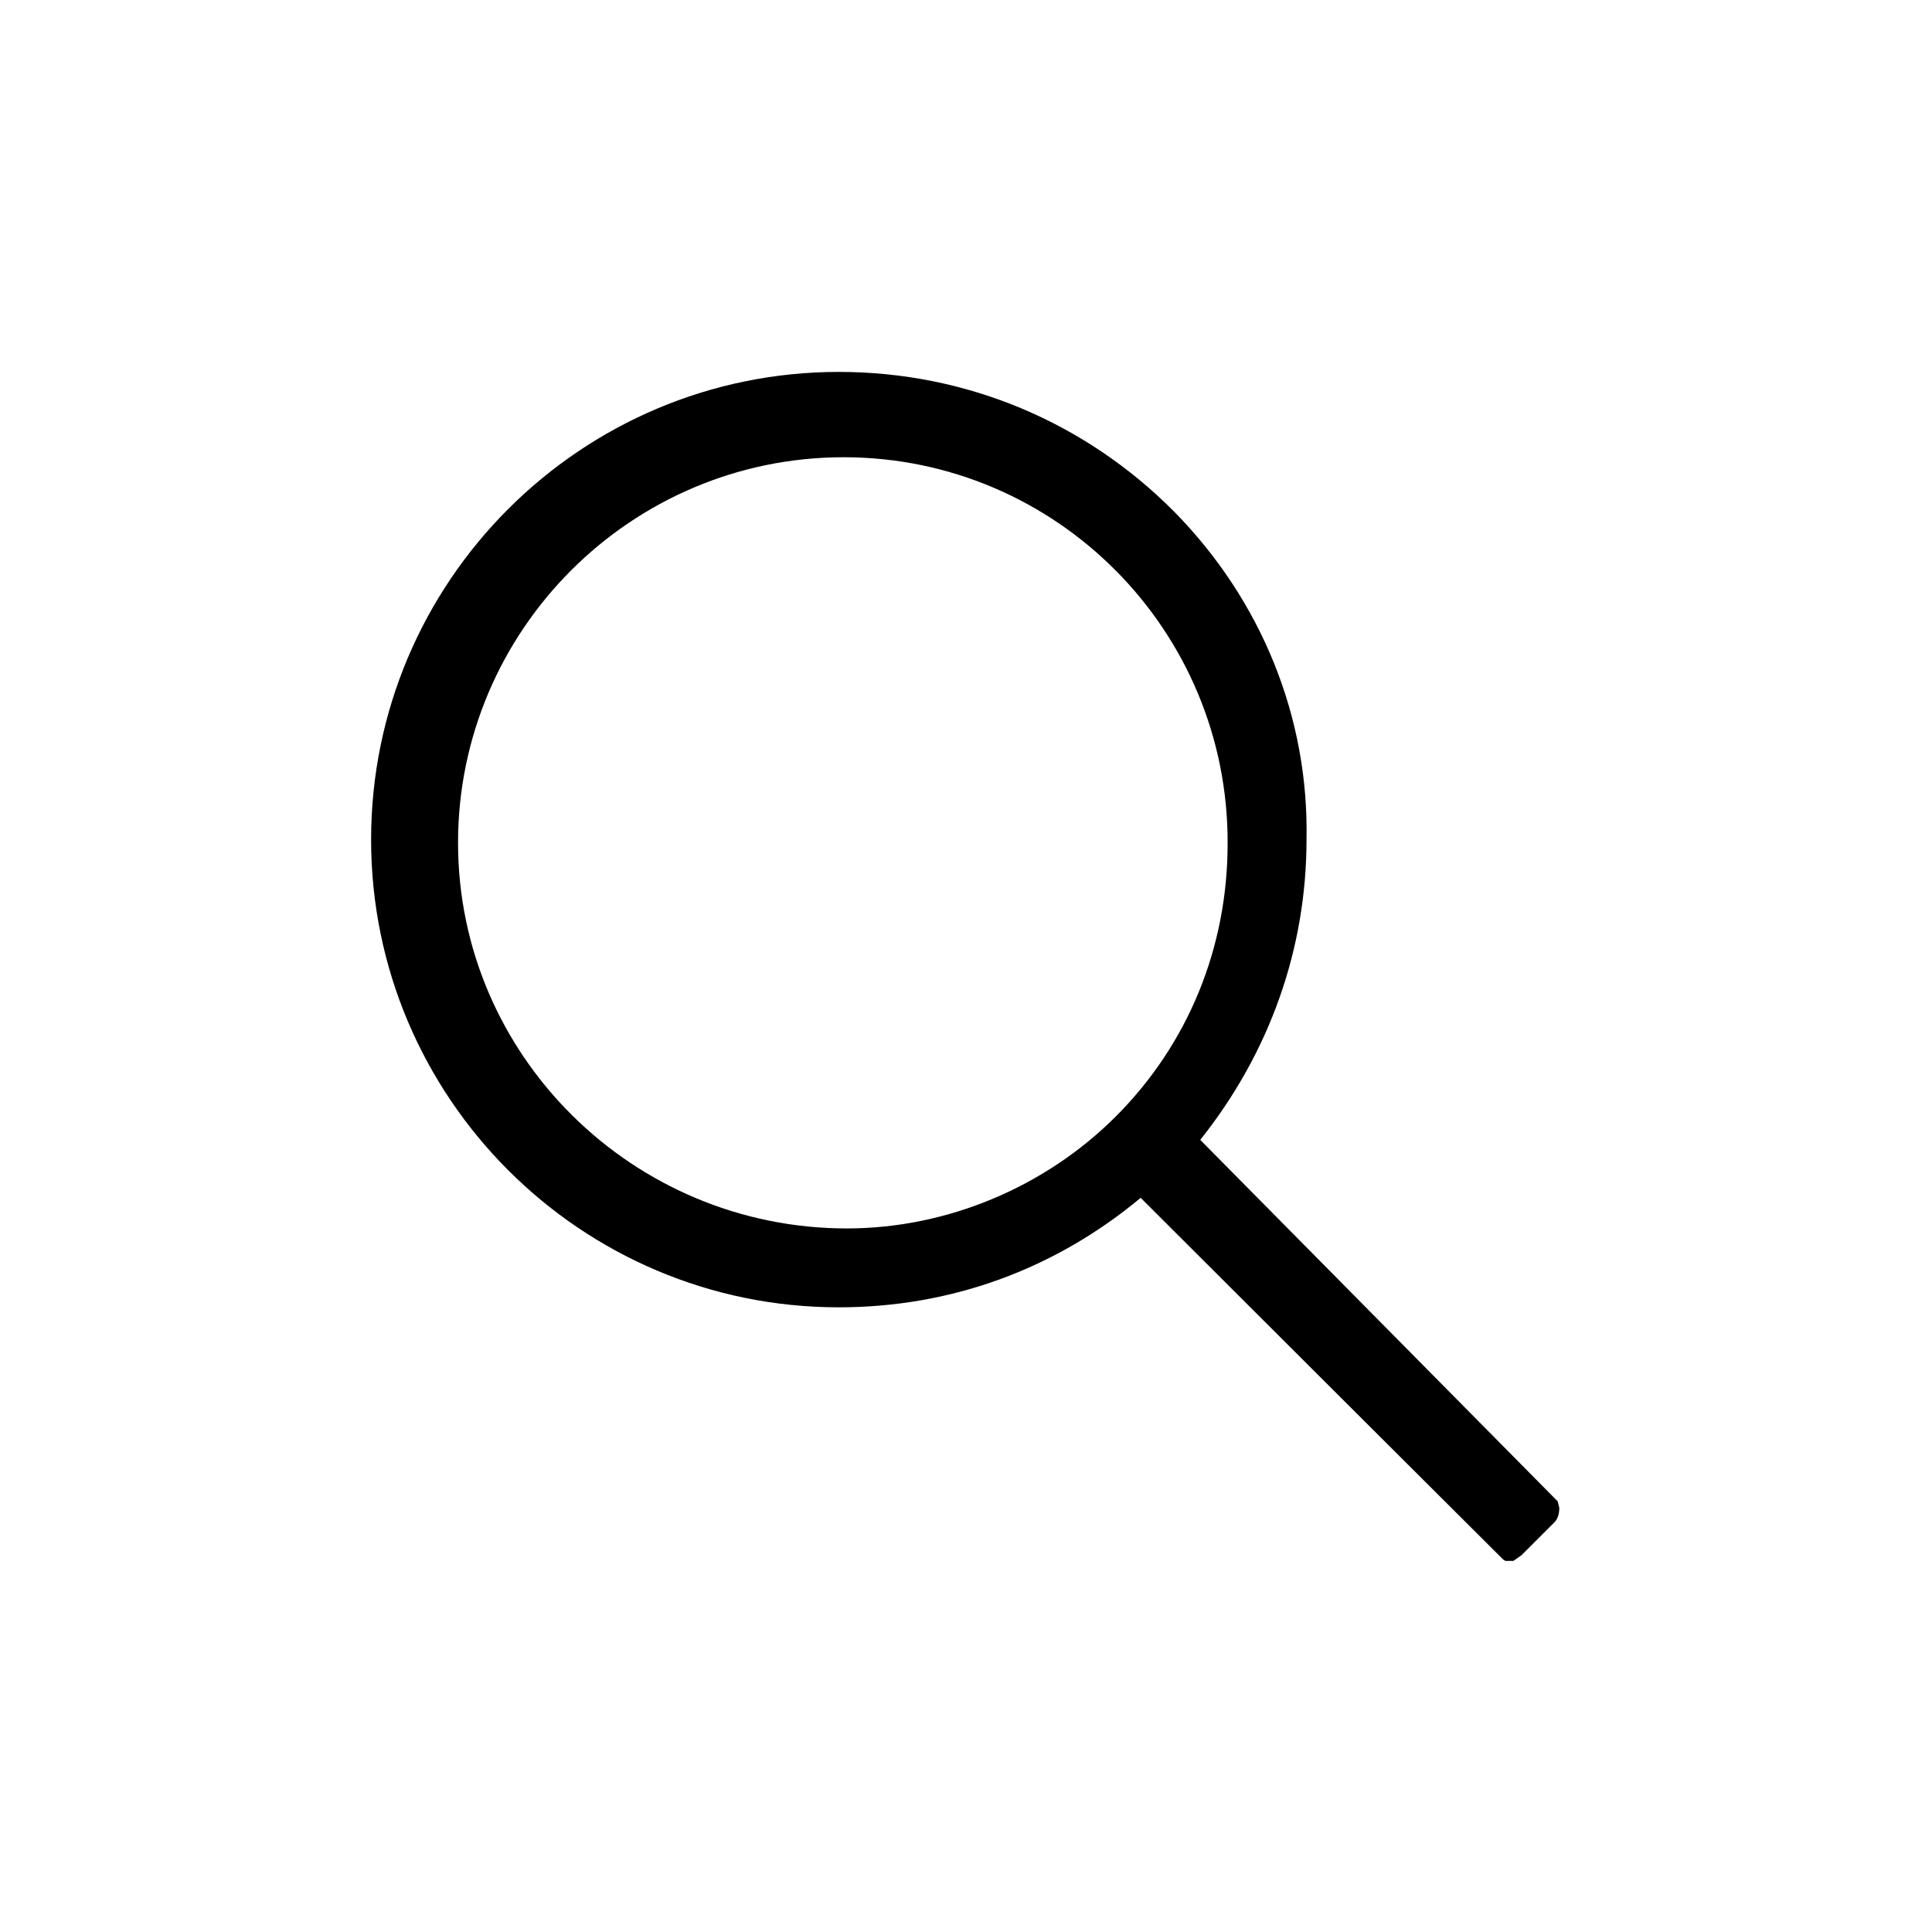
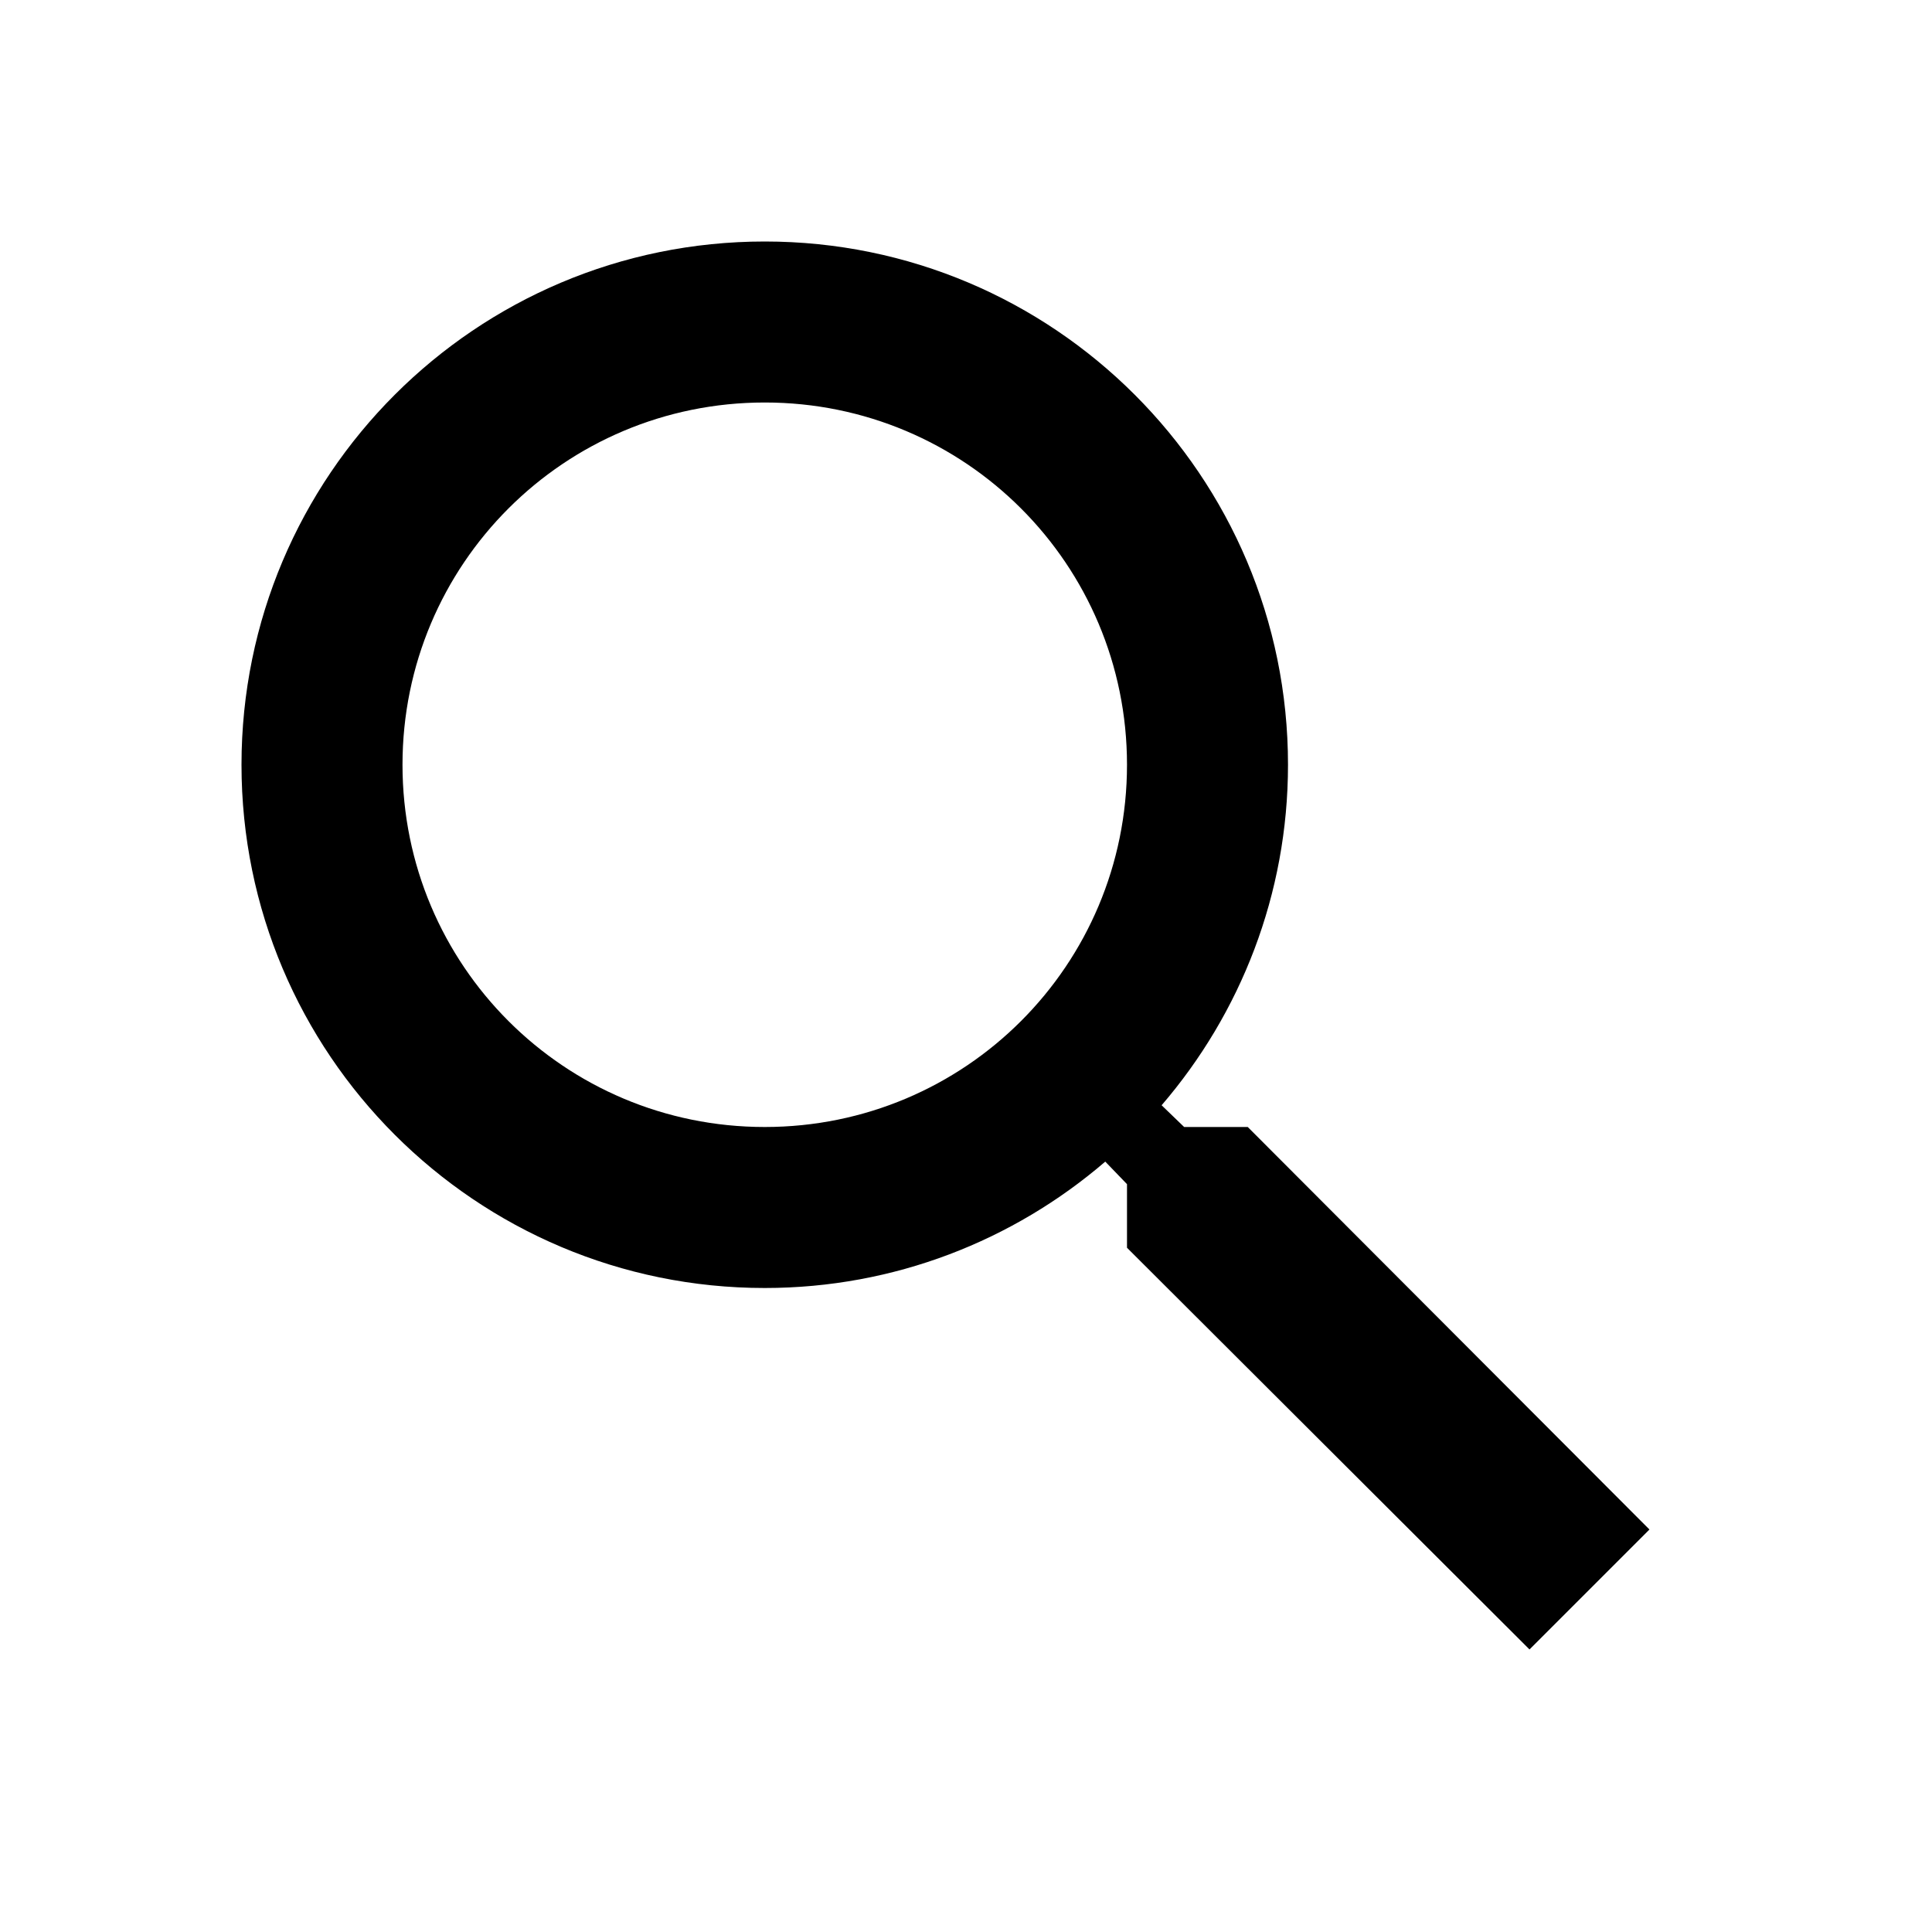
<svg xmlns="http://www.w3.org/2000/svg" height="24" viewBox="0 0 24 24" width="24">
-   <path d="M 18.7 19.39 L 18.67 19.37 C 18.64 19.34 15.57 16.28 14.17 14.88 C 13.1 15.77 11.81 16.24 10.42 16.24 C 7.21 16.24 4.61 13.63 4.61 10.43 C 4.61 7.22 7.22 4.62 10.42 4.62 C 12 4.62 13.48 5.24 14.59 6.36 C 15.67 7.46 16.26 8.91 16.23 10.43 C 16.23 11.79 15.77 13.08 14.91 14.16 L 19.35 18.65 L 19.37 18.73 C 19.37 18.81 19.35 18.86 19.32 18.9 L 18.9 19.32 L 18.8 19.39 L 18.7 19.39 M 10.48 5.68 C 7.84 5.68 5.69 7.83 5.69 10.47 C 5.69 13.11 7.86 15.26 10.52 15.26 C 11.76 15.26 12.98 14.75 13.86 13.87 C 14.76 12.97 15.25 11.77 15.25 10.48 C 15.26 7.83 13.12 5.68 10.48 5.68" fill="currentColor" />
+   <path d="M 15.5 14 L 14.71 14 L 14.43 13.73 C 15.41 12.59 16 11.11 16 9.5 C 16 5.91 13.09 3 9.5 3 C 5.91 3 3 5.91 3 9.5 C 3 13.09 5.91 16 9.5 16 C 11.11 16 12.59 15.41 13.73 14.43 L 14 14.71 L 14 15.5 L 19 20.49 L 20.49 19 L 15.5 14 L 15.5 14 M 9.5 14 C 7.01 14 5 11.99 5 9.5 C 5 7.01 7.01 5 9.5 5 C 11.99 5 14 7.01 14 9.5 C 14 11.99 11.99 14 9.5 14" fill="currentColor" />
</svg>
